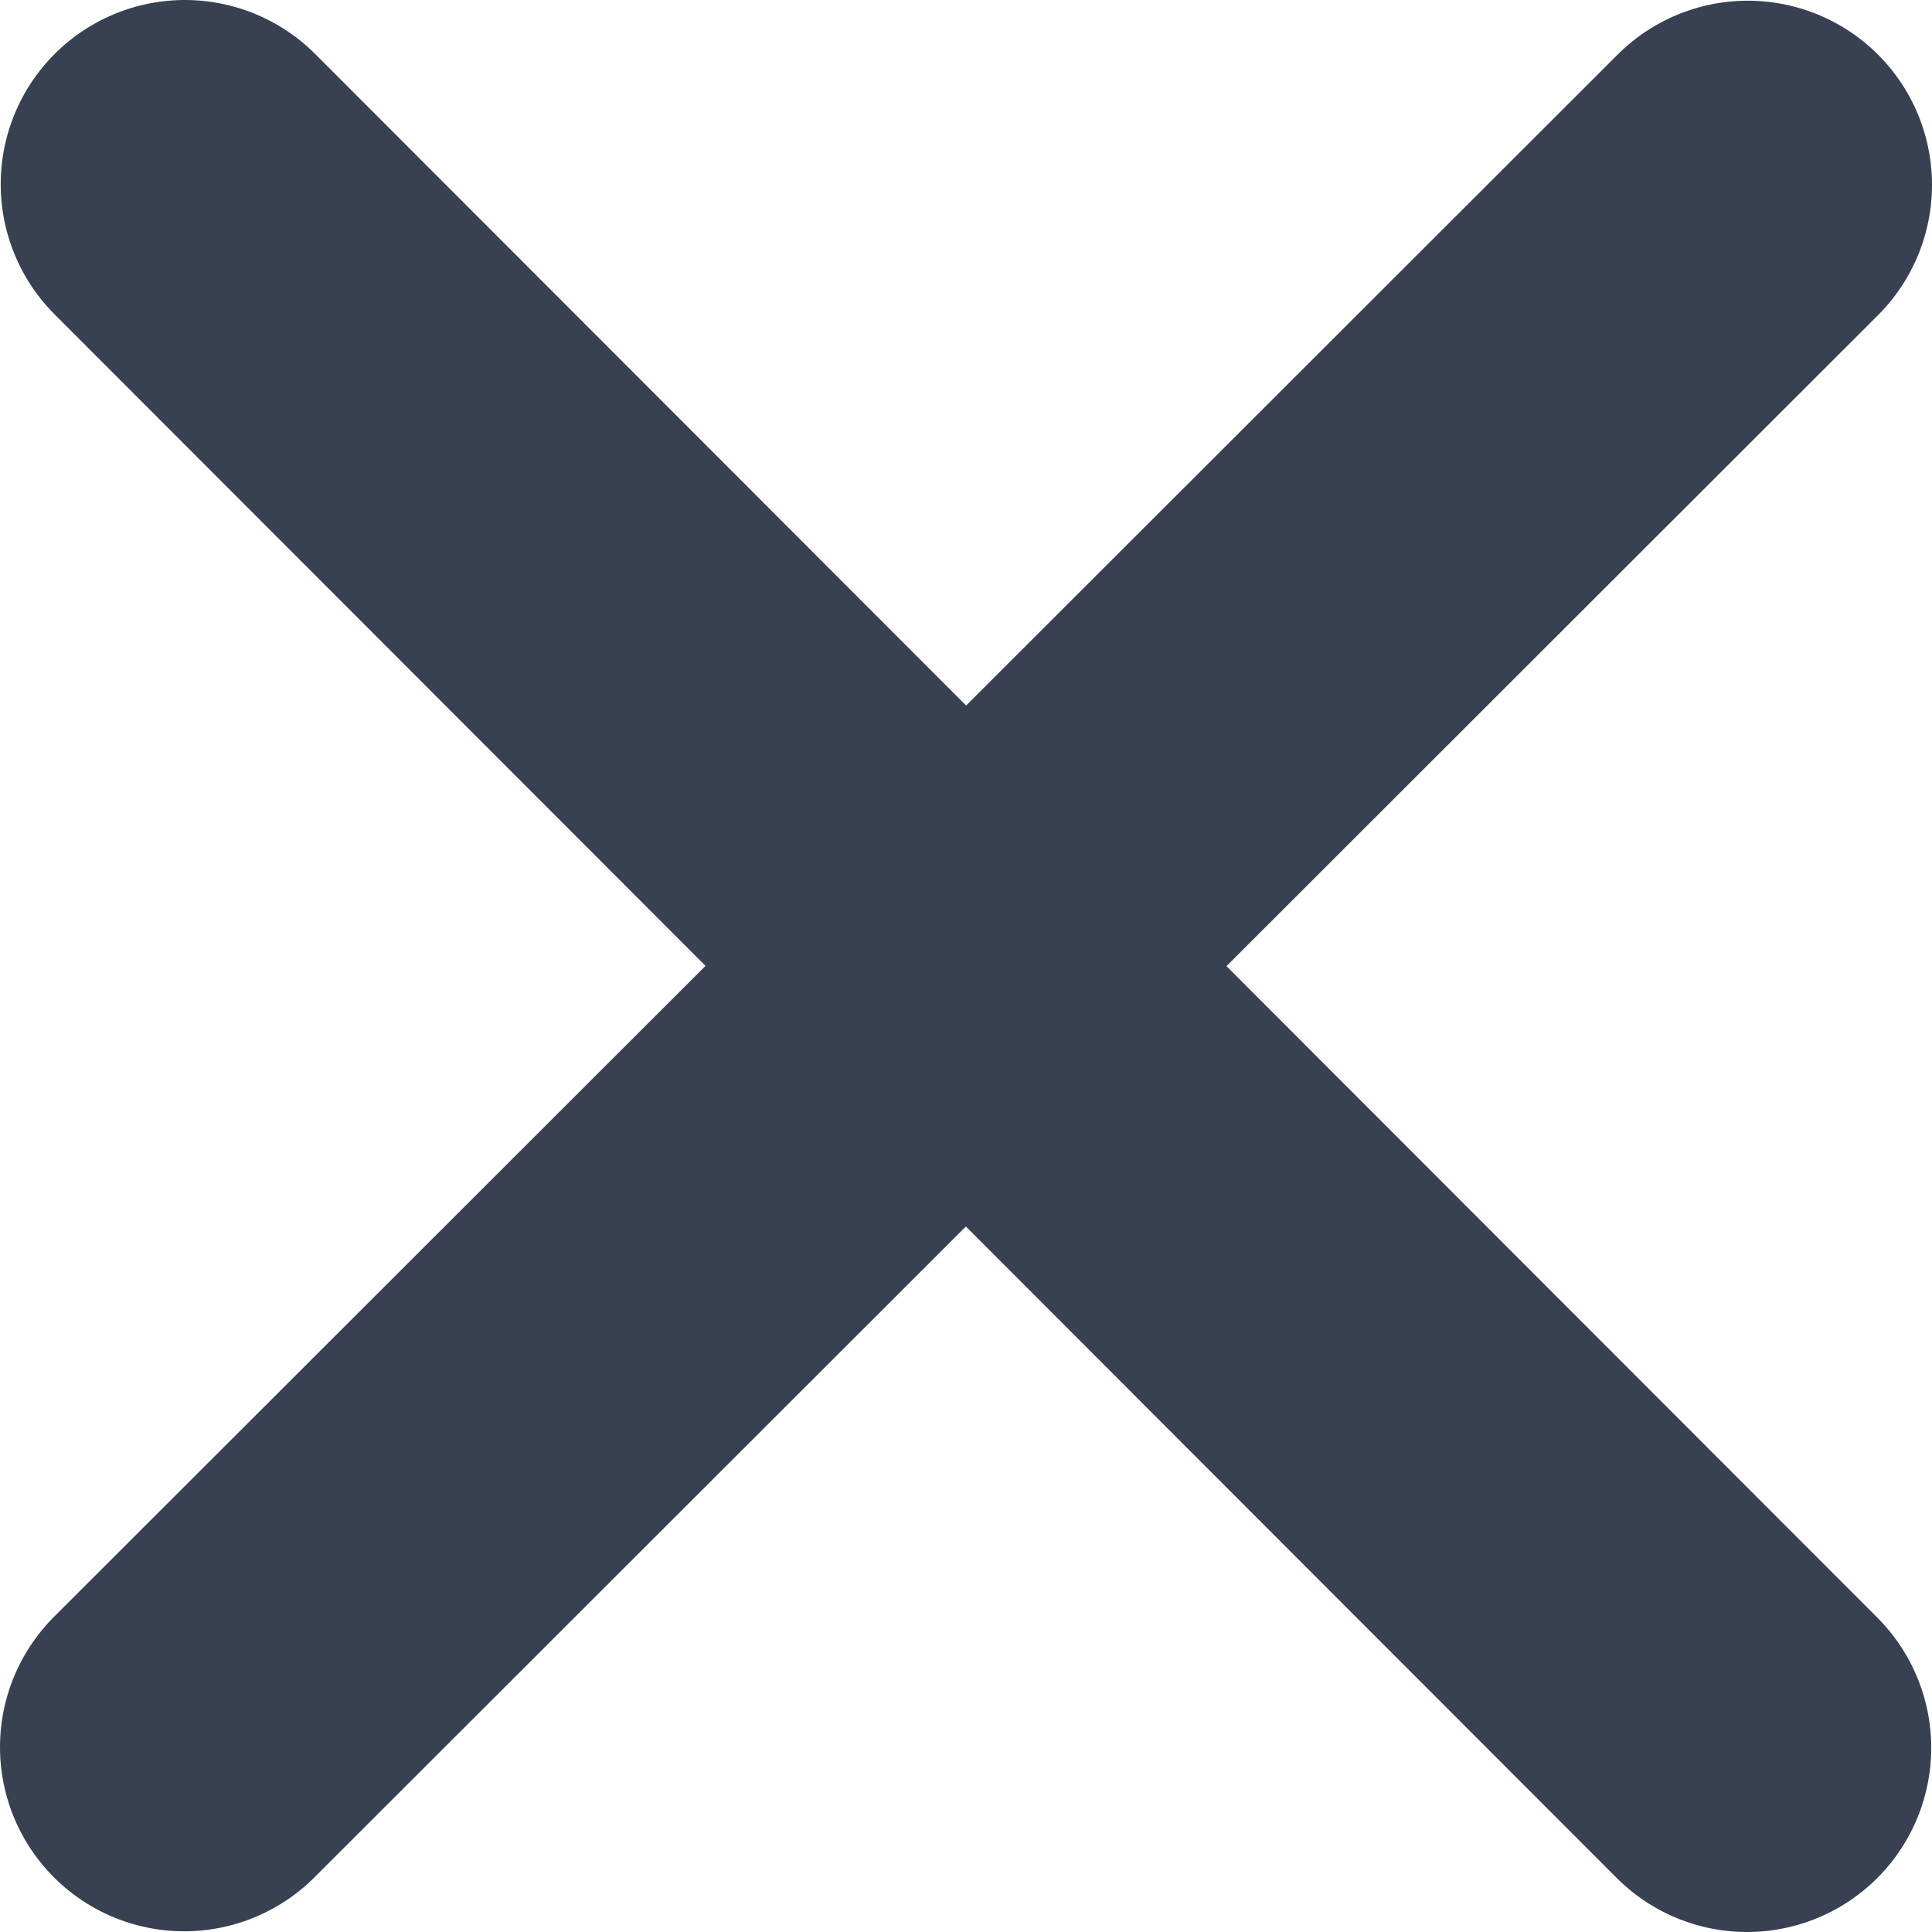
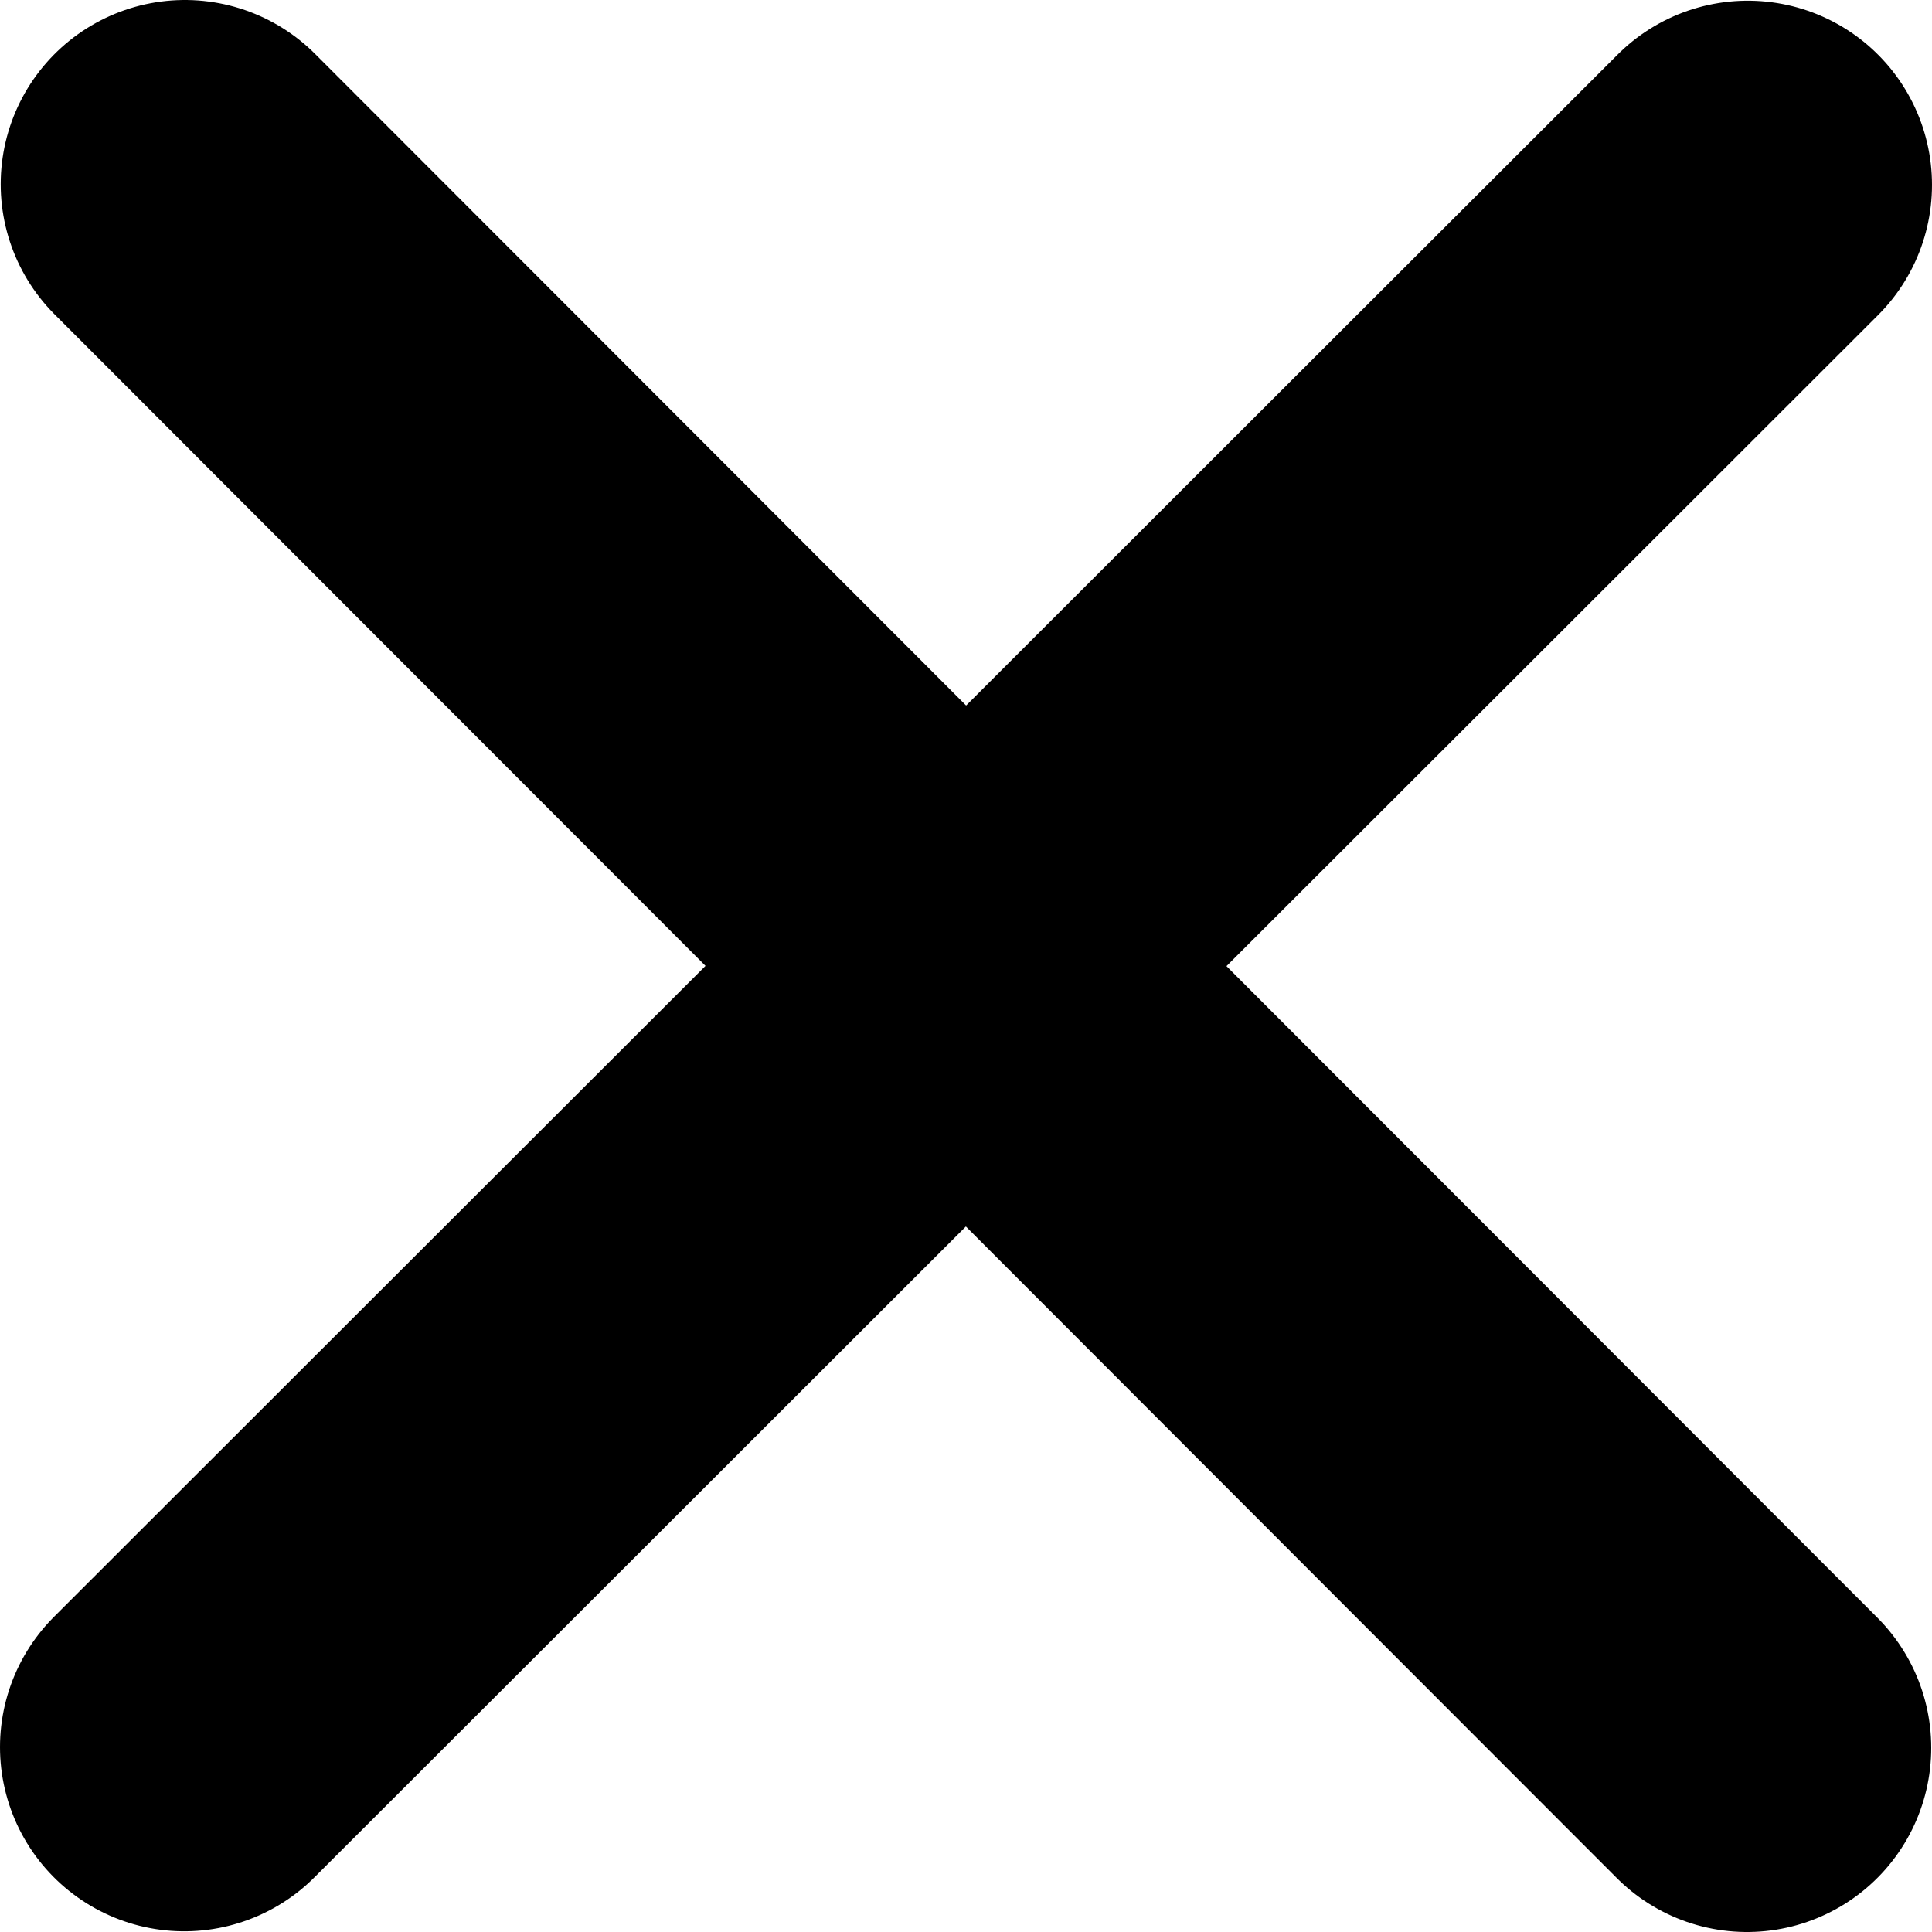
<svg xmlns="http://www.w3.org/2000/svg" fill="none" height="24.88" viewBox="0 0 24.88 24.88" width="24.88" version="1.1" id="svg4">
  <defs id="defs8" />
-   <path d="M 22.508,2.381 12.44,12.44 m 0,0 L 2.372,22.499 M 12.44,12.44 l 6.753,6.76 3.305,3.308 M 12.44,12.44 2.381,2.372" stroke="#374151" stroke-linecap="round" stroke-linejoin="round" stroke-width="4.744" id="path2" />
+   <path d="M 22.508,2.381 12.44,12.44 m 0,0 L 2.372,22.499 M 12.44,12.44 l 6.753,6.76 3.305,3.308 M 12.44,12.44 2.381,2.372" stroke="#000" stroke-linecap="round" stroke-linejoin="round" stroke-width="4.744" id="path2" />
</svg>
